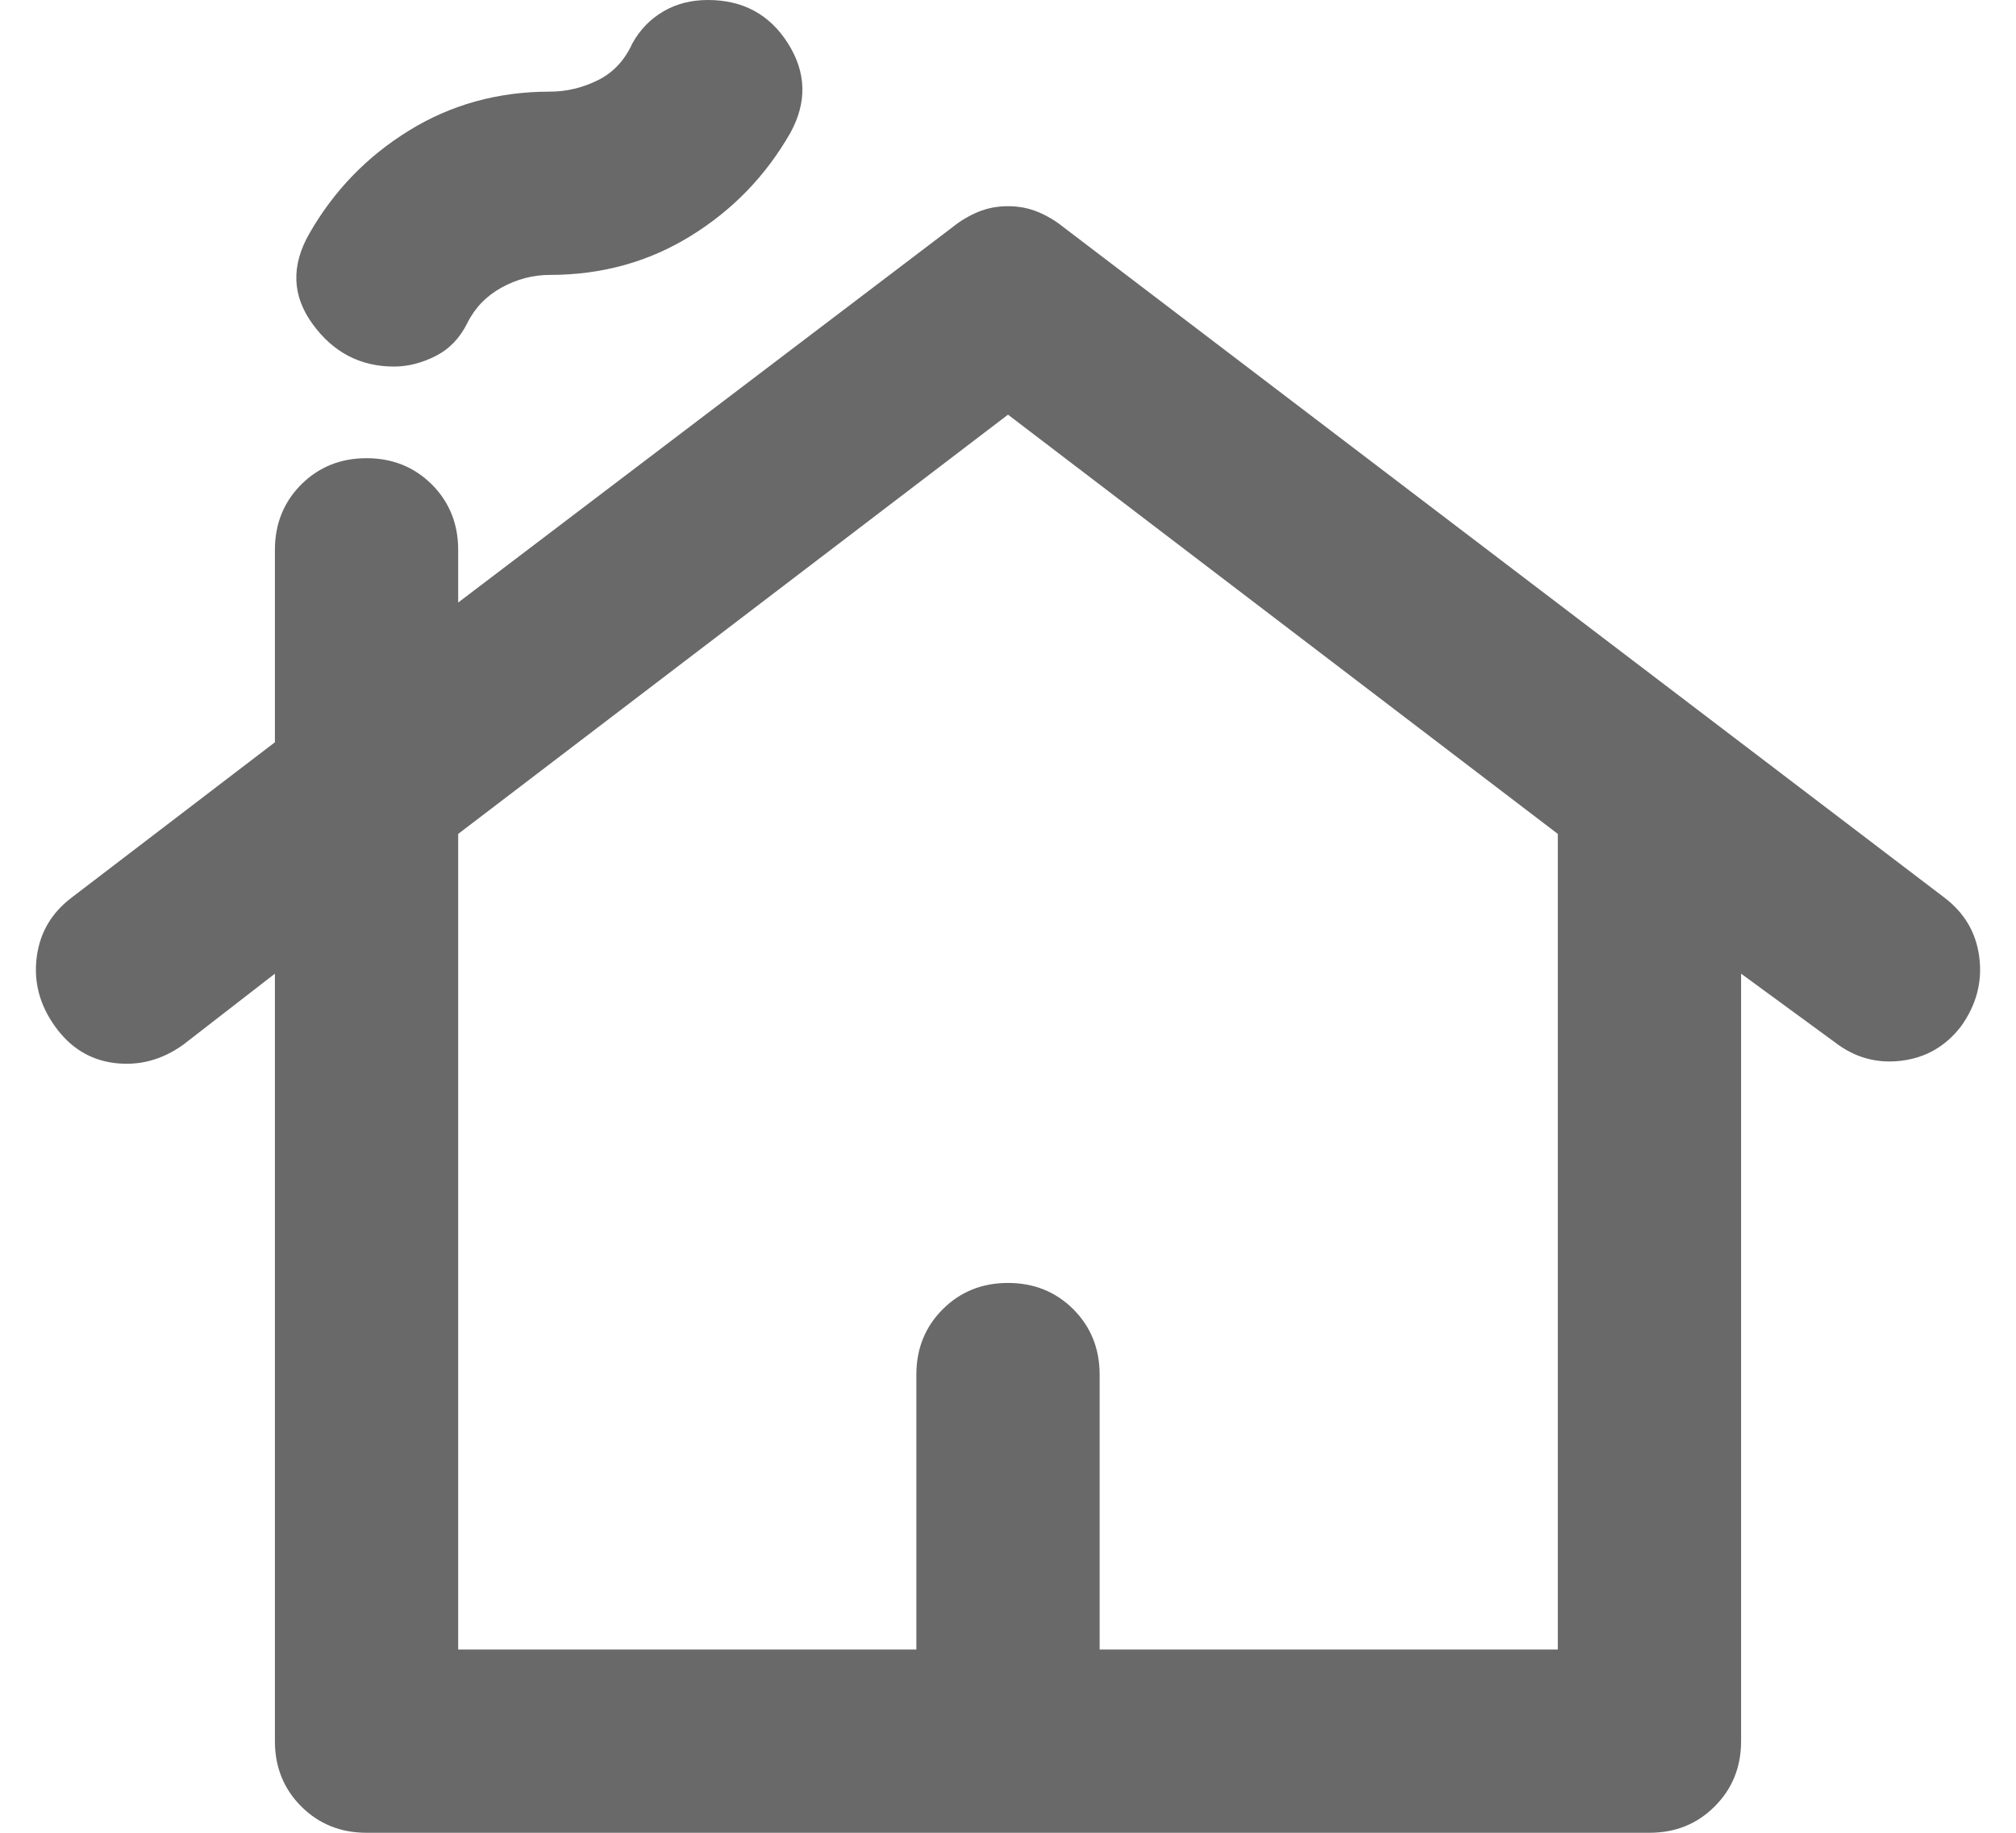
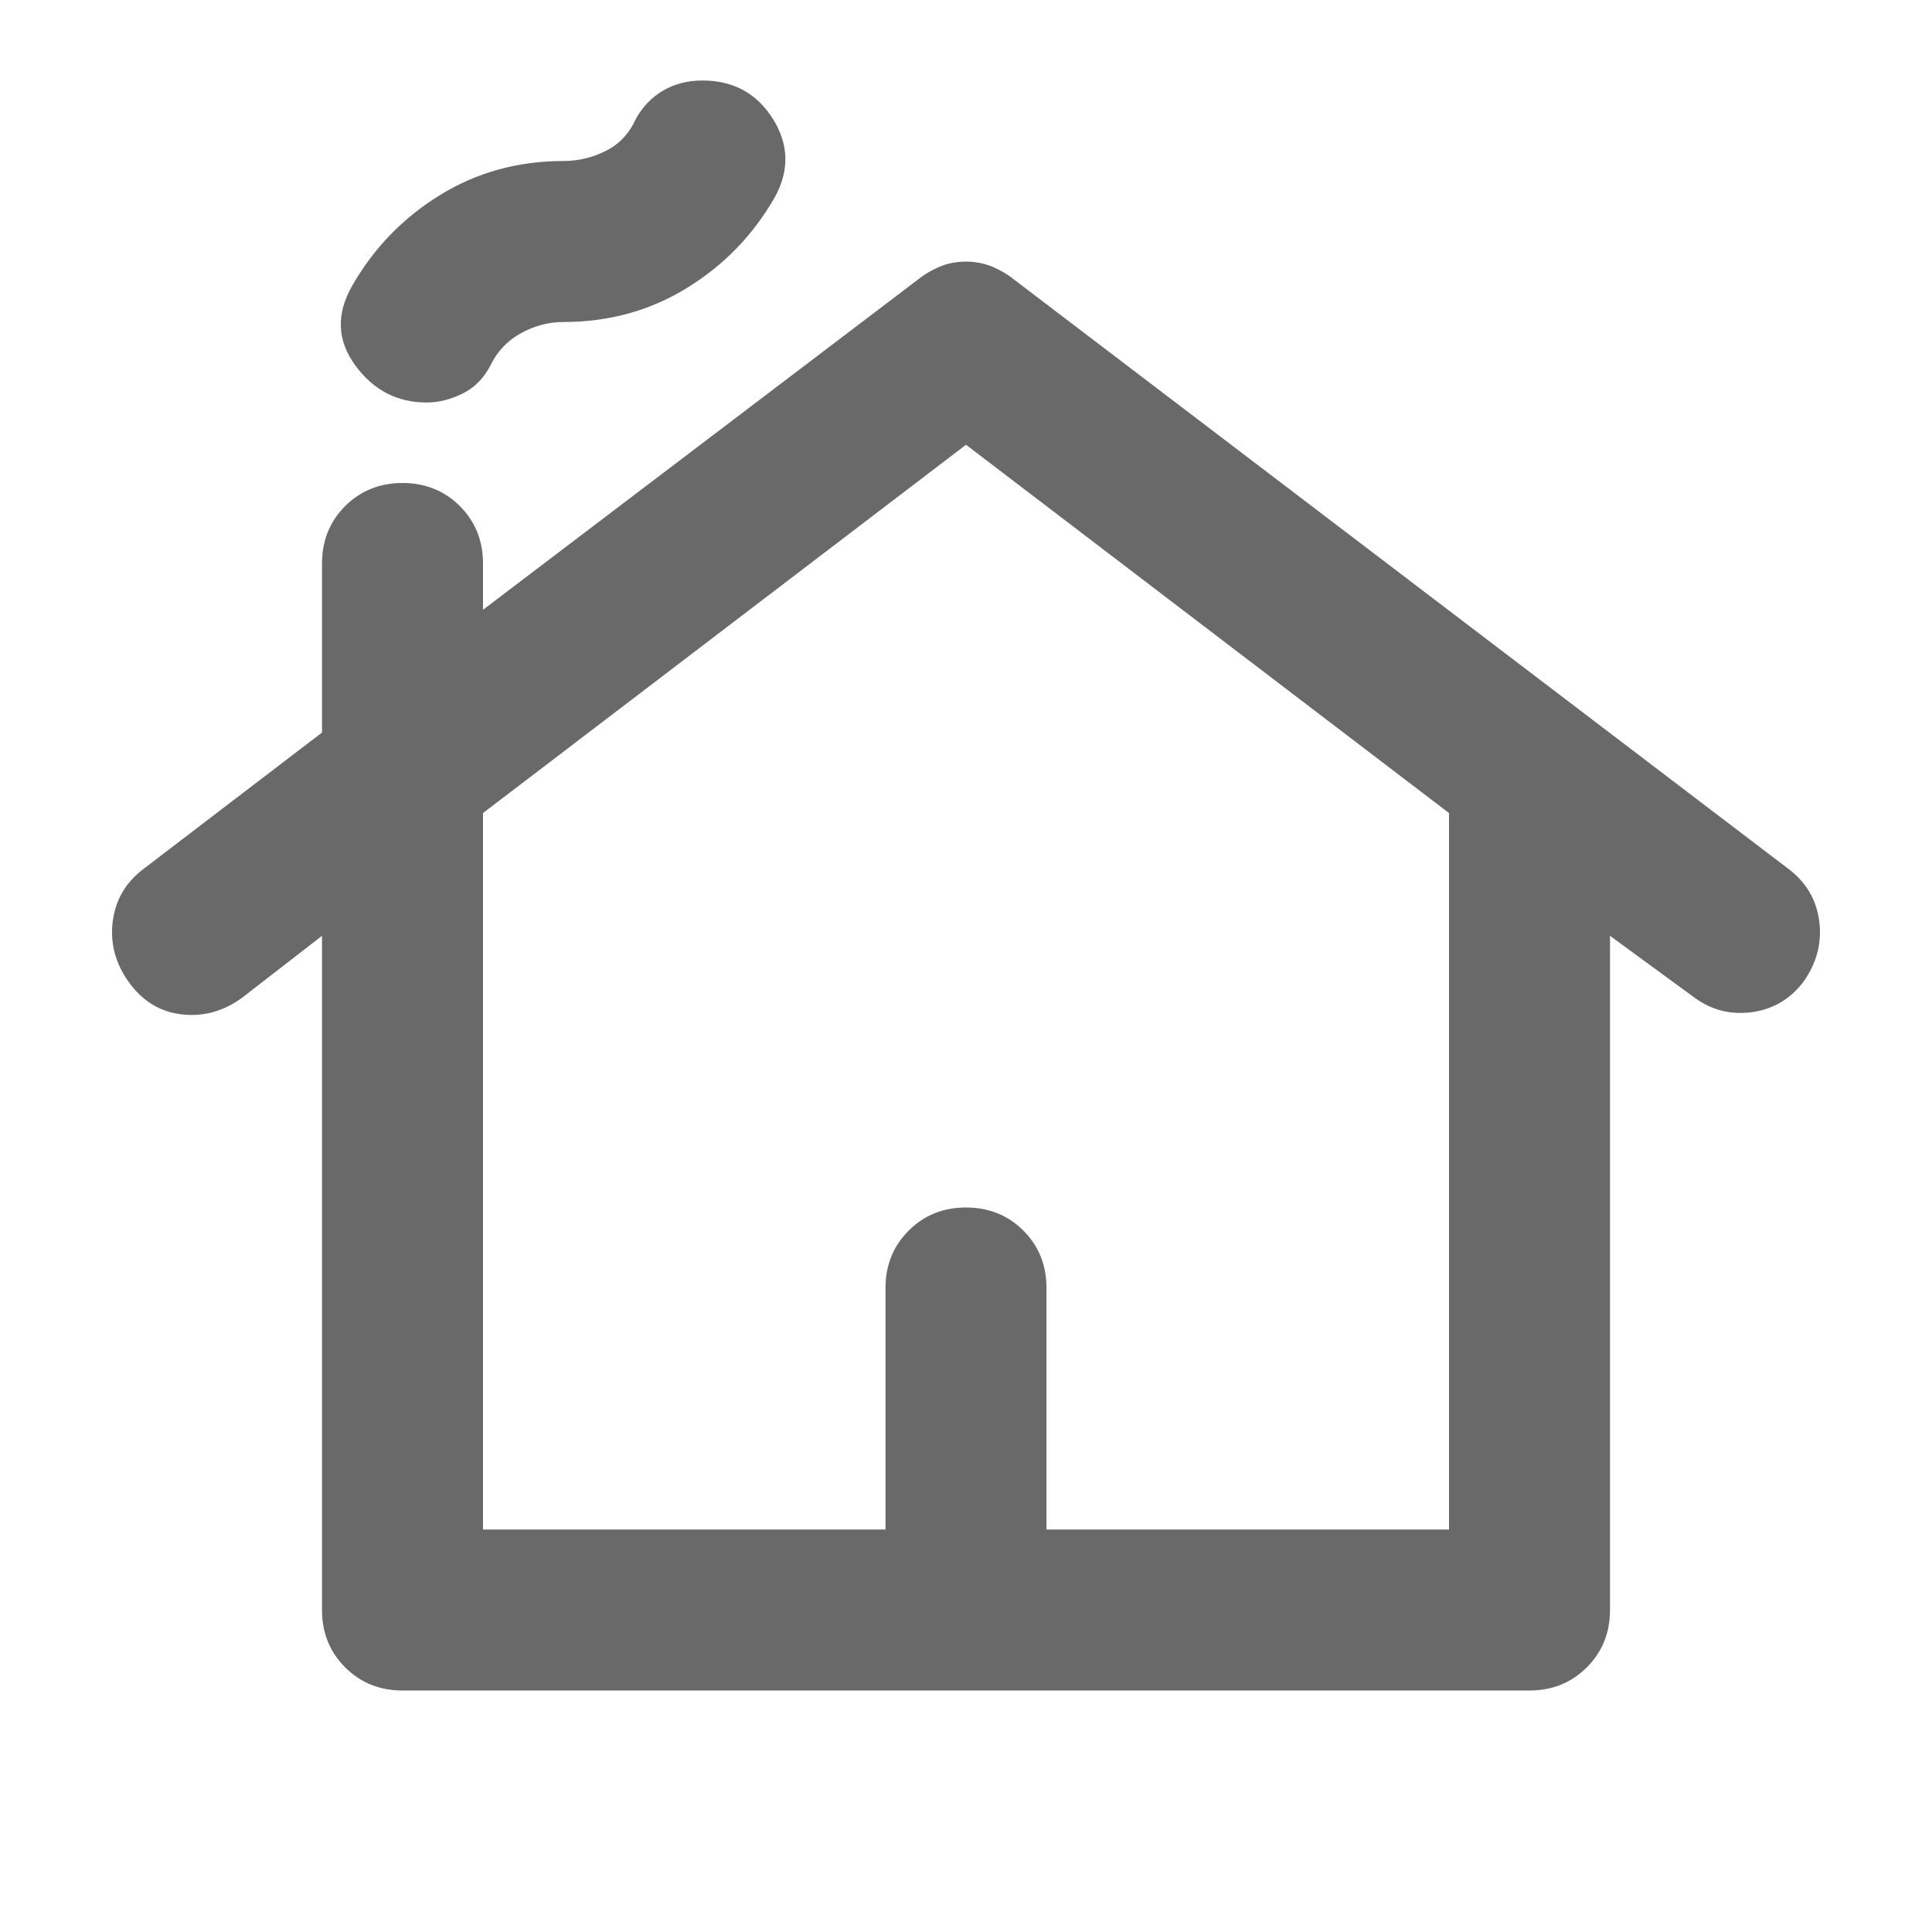
- <svg xmlns="http://www.w3.org/2000/svg" width="22" height="20" viewBox="0 0 22 20" fill="none">
-   <path d="M4 20C3.717 20 3.479 19.904 3.287 19.712C3.096 19.521 3 19.283 3 19V10.625L2 11.4C1.767 11.567 1.517 11.633 1.25 11.6C0.983 11.567 0.767 11.433 0.6 11.2C0.433 10.967 0.367 10.717 0.4 10.45C0.433 10.183 0.558 9.967 0.775 9.8L3 8.1V6C3 5.717 3.096 5.479 3.287 5.287C3.479 5.096 3.717 5 4 5C4.283 5 4.521 5.096 4.713 5.287C4.904 5.479 5 5.717 5 6V6.575L10.4 2.475C10.483 2.408 10.575 2.354 10.675 2.312C10.775 2.271 10.883 2.25 11 2.25C11.117 2.25 11.225 2.271 11.325 2.312C11.425 2.354 11.517 2.408 11.6 2.475L21.225 9.8C21.442 9.967 21.567 10.183 21.6 10.45C21.633 10.717 21.567 10.967 21.4 11.2C21.233 11.417 21.017 11.542 20.75 11.575C20.483 11.608 20.242 11.542 20.025 11.375L19 10.625V19C19 19.283 18.904 19.521 18.712 19.712C18.521 19.904 18.283 20 18 20H4ZM5 18H10V15C10 14.717 10.096 14.479 10.288 14.287C10.479 14.096 10.717 14 11 14C11.283 14 11.521 14.096 11.713 14.287C11.904 14.479 12 14.717 12 15V18H17V9.1L11 4.525L5 9.1V18ZM4.3 4C3.933 4 3.637 3.846 3.412 3.537C3.187 3.229 3.175 2.9 3.375 2.55C3.642 2.083 4.004 1.708 4.463 1.425C4.921 1.142 5.433 1 6 1C6.183 1 6.358 0.958 6.525 0.875C6.692 0.792 6.817 0.658 6.9 0.475C6.983 0.325 7.096 0.208 7.238 0.125C7.379 0.042 7.542 0 7.725 0C8.108 0 8.4 0.158 8.6 0.475C8.8 0.792 8.808 1.117 8.625 1.45C8.358 1.917 7.996 2.292 7.537 2.575C7.079 2.858 6.567 3 6 3C5.817 3 5.642 3.046 5.475 3.137C5.308 3.229 5.183 3.358 5.1 3.525C5.017 3.692 4.9 3.812 4.75 3.887C4.6 3.962 4.45 4 4.3 4Z" fill="#696969" />
+ <svg xmlns="http://www.w3.org/2000/svg" width="24" height="24" viewBox="0 0 24 24" fill="none">
+   <mask id="mask0_2_61" style="mask-type:alpha" maskUnits="userSpaceOnUse" x="0" y="0" width="24" height="24">
+     <rect width="24" height="24" fill="#D9D9D9" />
+   </mask>
+   <g mask="url(#mask0_2_61)">
+     <path d="M5 21C4.717 21 4.479 20.904 4.287 20.712C4.096 20.521 4 20.283 4 20V11.625L3 12.4C2.767 12.567 2.517 12.633 2.25 12.6C1.983 12.567 1.767 12.433 1.6 12.2C1.433 11.967 1.367 11.717 1.4 11.45C1.433 11.183 1.558 10.967 1.775 10.8L4 9.1V7C4 6.717 4.096 6.479 4.287 6.287C4.479 6.096 4.717 6 5 6C5.283 6 5.521 6.096 5.713 6.287C5.904 6.479 6 6.717 6 7V7.575L11.4 3.475C11.483 3.408 11.575 3.354 11.675 3.312C11.775 3.271 11.883 3.25 12 3.25C12.117 3.25 12.225 3.271 12.325 3.312C12.425 3.354 12.517 3.408 12.6 3.475L22.225 10.8C22.442 10.967 22.567 11.183 22.6 11.45C22.633 11.717 22.567 11.967 22.4 12.2C22.233 12.417 22.017 12.542 21.75 12.575C21.483 12.608 21.242 12.542 21.025 12.375L20 11.625V20C20 20.283 19.904 20.521 19.712 20.712C19.521 20.904 19.283 21 19 21H5ZM6 19H11V16C11 15.717 11.096 15.479 11.288 15.287C11.479 15.096 11.717 15 12 15C12.283 15 12.521 15.096 12.713 15.287C12.904 15.479 13 15.717 13 16V19H18V10.1L12 5.525L6 10.1V19ZM5.3 5C4.933 5 4.637 4.846 4.412 4.537C4.187 4.229 4.175 3.9 4.375 3.55C4.642 3.083 5.004 2.708 5.463 2.425C5.921 2.142 6.433 2 7 2C7.183 2 7.358 1.958 7.525 1.875C7.692 1.792 7.817 1.658 7.9 1.475C7.983 1.325 8.096 1.208 8.238 1.125C8.379 1.042 8.542 1 8.725 1C9.108 1 9.4 1.158 9.6 1.475C9.8 1.792 9.808 2.117 9.625 2.45C9.358 2.917 8.996 3.292 8.537 3.575C8.079 3.858 7.567 4 7 4C6.817 4 6.642 4.046 6.475 4.137C6.308 4.229 6.183 4.358 6.1 4.525C6.017 4.692 5.9 4.812 5.75 4.887C5.6 4.962 5.45 5 5.3 5Z" fill="#696969" />
+   </g>
</svg>
